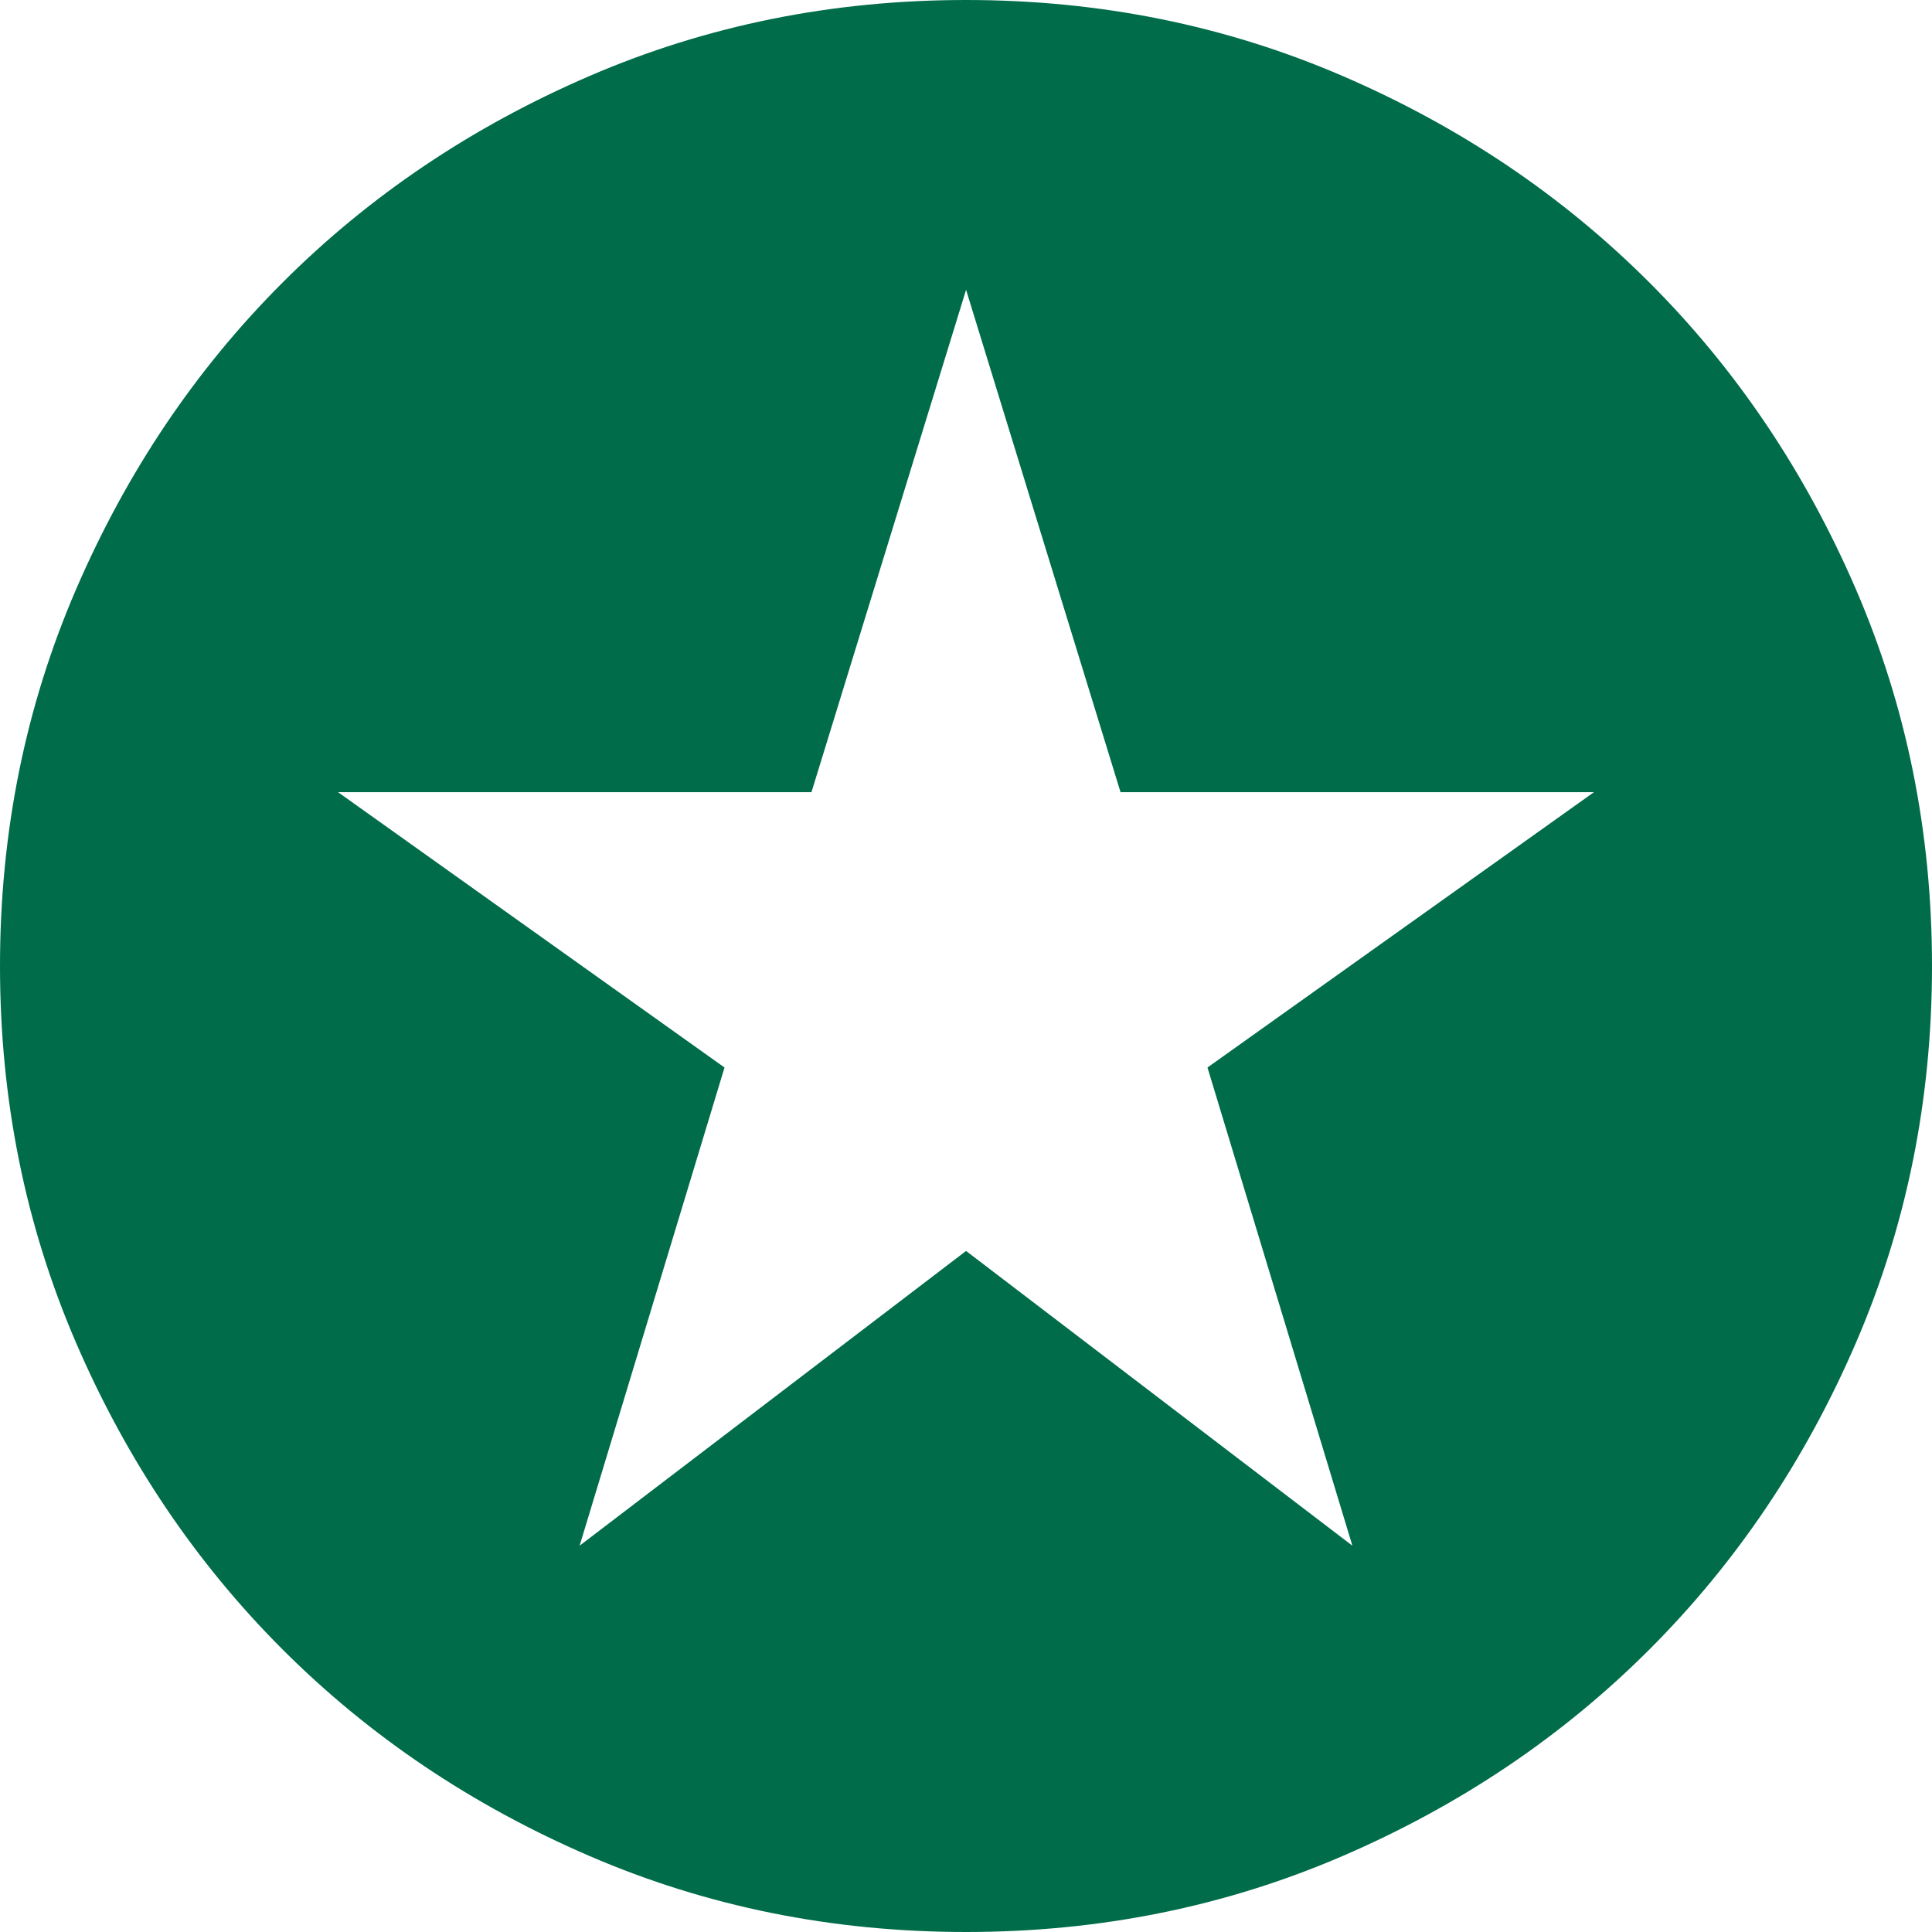
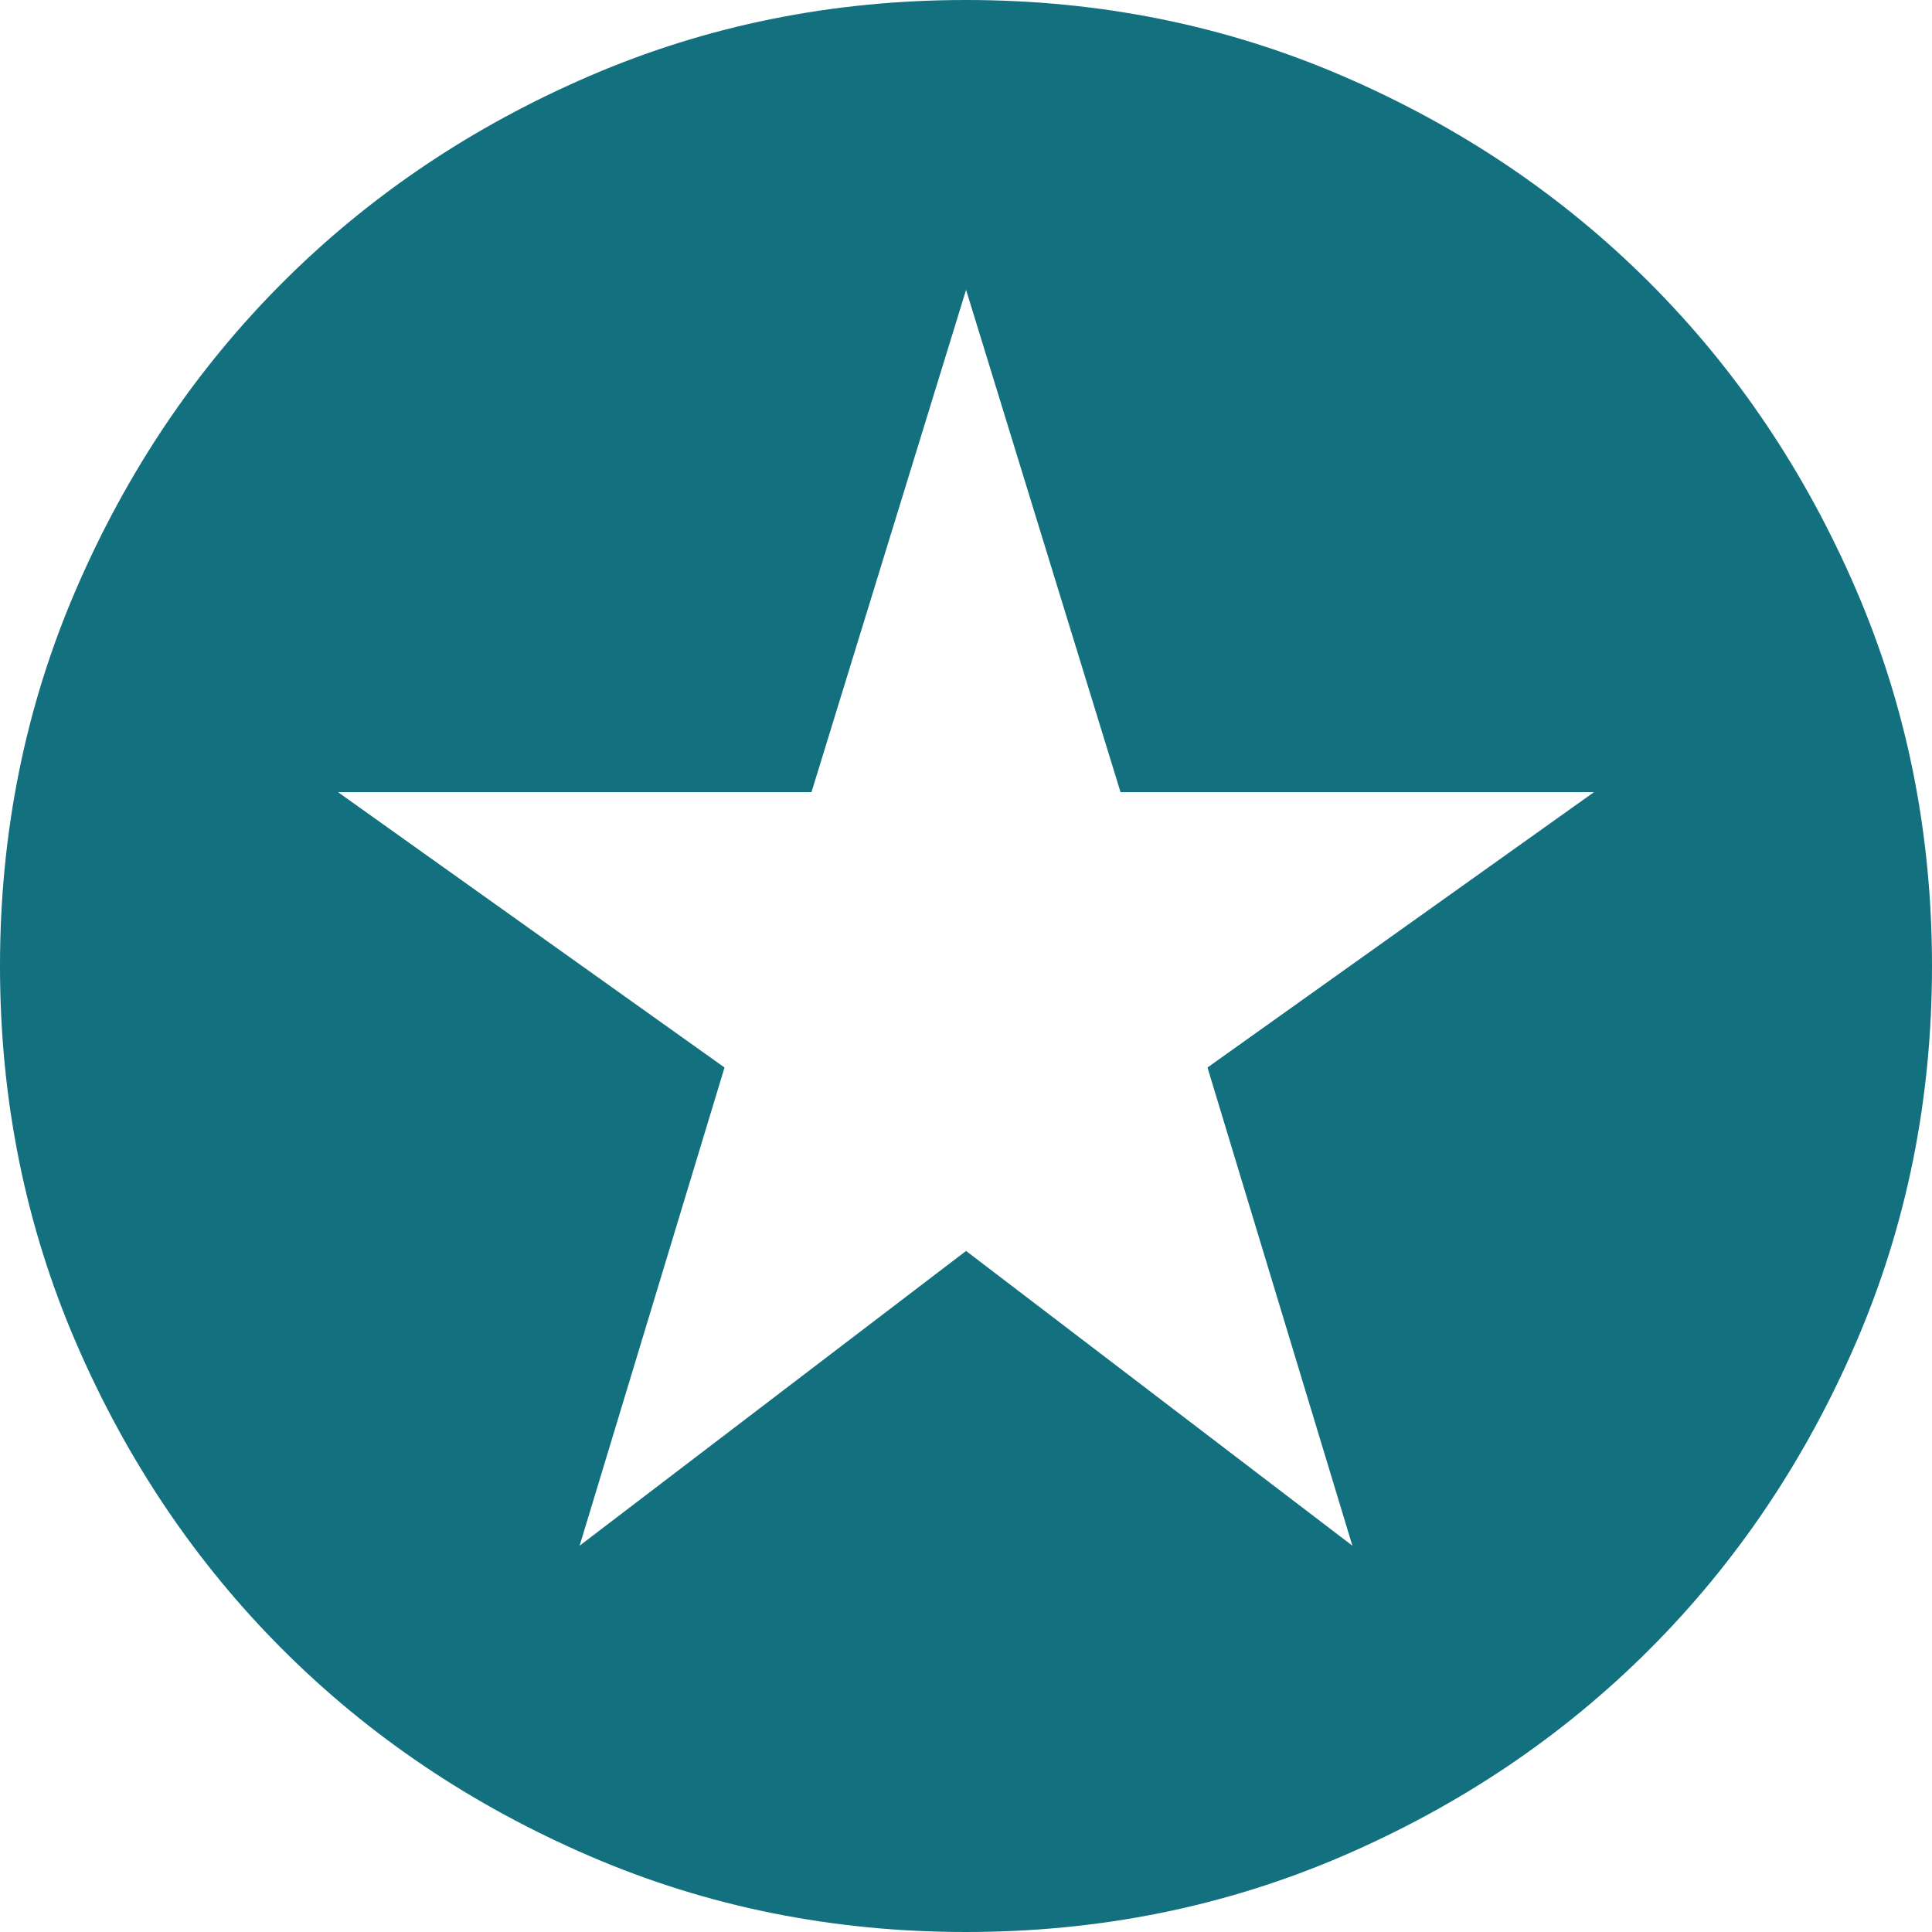
<svg xmlns="http://www.w3.org/2000/svg" preserveAspectRatio="none" overflow="visible" style="display: block;" width="13.333" height="13.333" viewBox="0 0 13.333 13.333" fill="none">
  <g id="Container">
-     <path id="Icon" d="M4 10.667L6.667 8.633L9.333 10.667L8.333 7.367L11 5.467H7.733L6.667 2L5.6 5.467H2.333L5 7.367L4 10.667V10.667M6.667 13.333C5.744 13.333 4.878 13.158 4.067 12.808C3.256 12.458 2.55 11.983 1.95 11.383C1.35 10.783 0.875 10.078 0.525 9.267C0.175 8.456 0 7.589 0 6.667C0 5.744 0.175 4.878 0.525 4.067C0.875 3.256 1.35 2.55 1.95 1.95C2.55 1.35 3.256 0.875 4.067 0.525C4.878 0.175 5.744 0 6.667 0C7.589 0 8.456 0.175 9.267 0.525C10.078 0.875 10.783 1.35 11.383 1.95C11.983 2.55 12.458 3.256 12.808 4.067C13.158 4.878 13.333 5.744 13.333 6.667C13.333 7.589 13.158 8.456 12.808 9.267C12.458 10.078 11.983 10.783 11.383 11.383C10.783 11.983 10.078 12.458 9.267 12.808C8.456 13.158 7.589 13.333 6.667 13.333V13.333" fill="#006C49" />
+     <path id="Icon" d="M4 10.667L6.667 8.633L9.333 10.667L8.333 7.367L11 5.467H7.733L6.667 2L5.6 5.467H2.333L5 7.367L4 10.667V10.667M6.667 13.333C5.744 13.333 4.878 13.158 4.067 12.808C3.256 12.458 2.55 11.983 1.95 11.383C1.35 10.783 0.875 10.078 0.525 9.267C0.175 8.456 0 7.589 0 6.667C0 5.744 0.175 4.878 0.525 4.067C0.875 3.256 1.35 2.55 1.95 1.95C2.55 1.35 3.256 0.875 4.067 0.525C4.878 0.175 5.744 0 6.667 0C7.589 0 8.456 0.175 9.267 0.525C10.078 0.875 10.783 1.35 11.383 1.95C11.983 2.55 12.458 3.256 12.808 4.067C13.158 4.878 13.333 5.744 13.333 6.667C13.333 7.589 13.158 8.456 12.808 9.267C12.458 10.078 11.983 10.783 11.383 11.383C10.783 11.983 10.078 12.458 9.267 12.808C8.456 13.158 7.589 13.333 6.667 13.333V13.333" fill="#13707e" />
  </g>
</svg>
